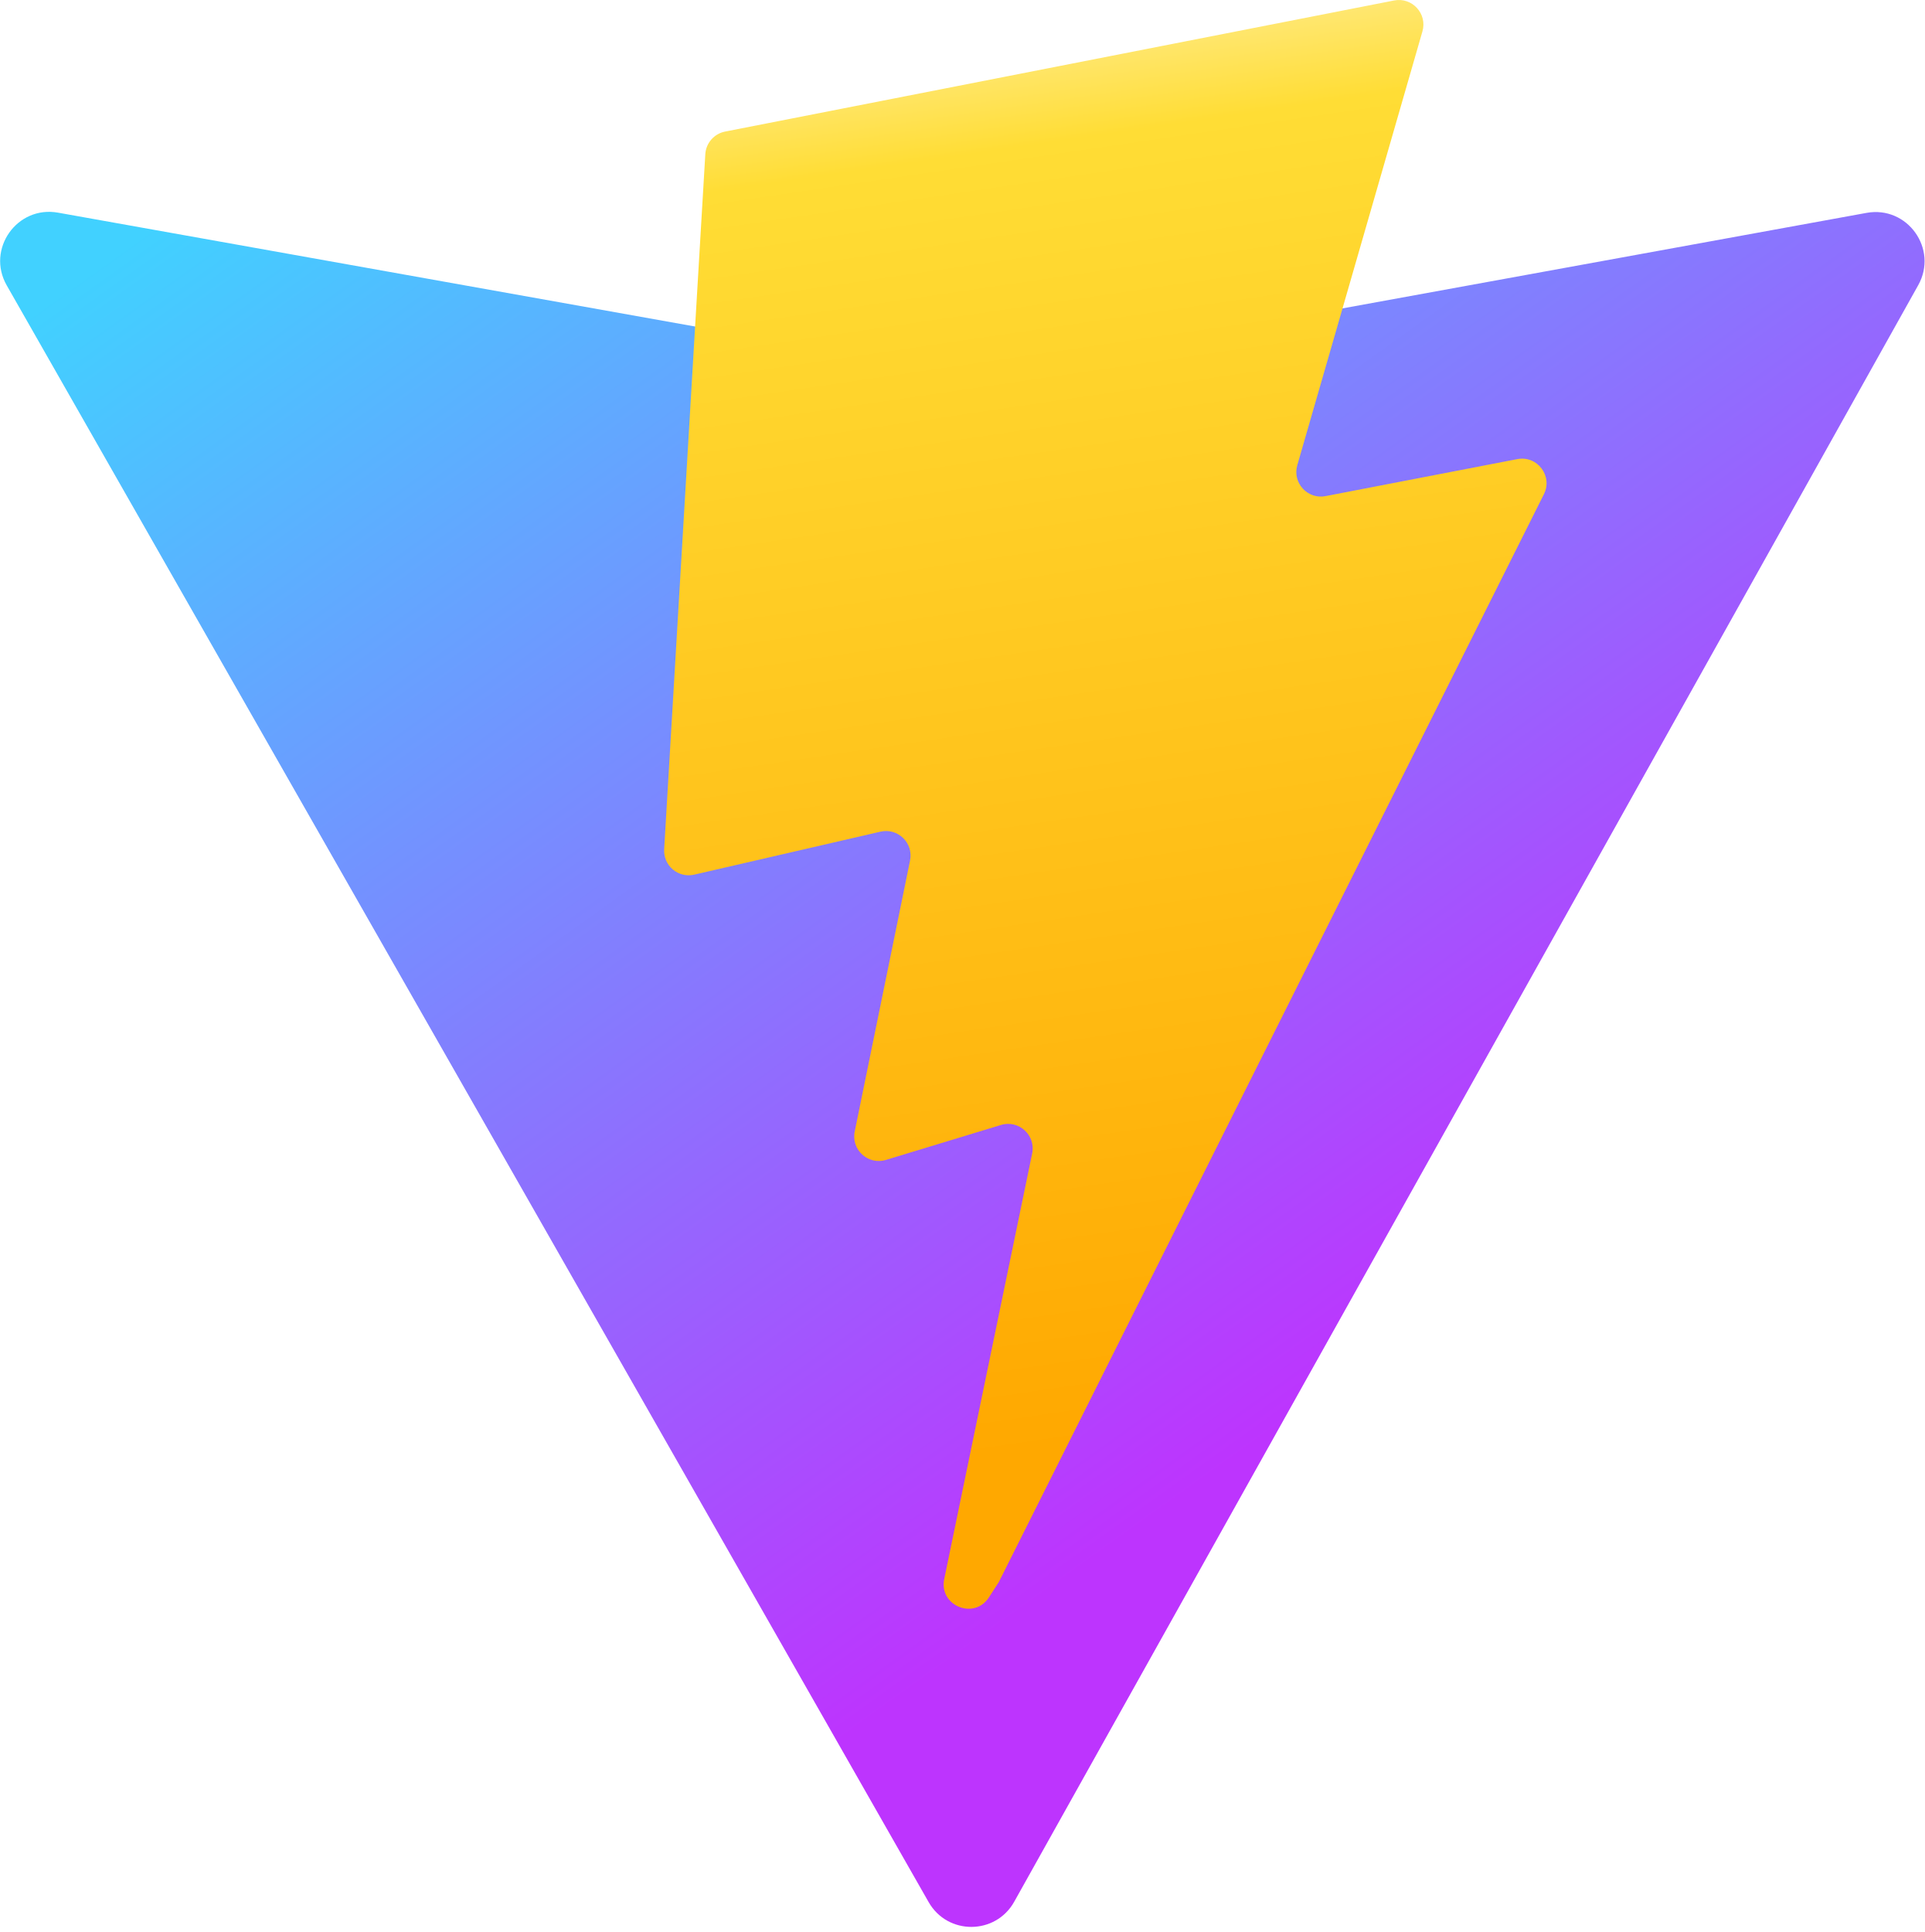
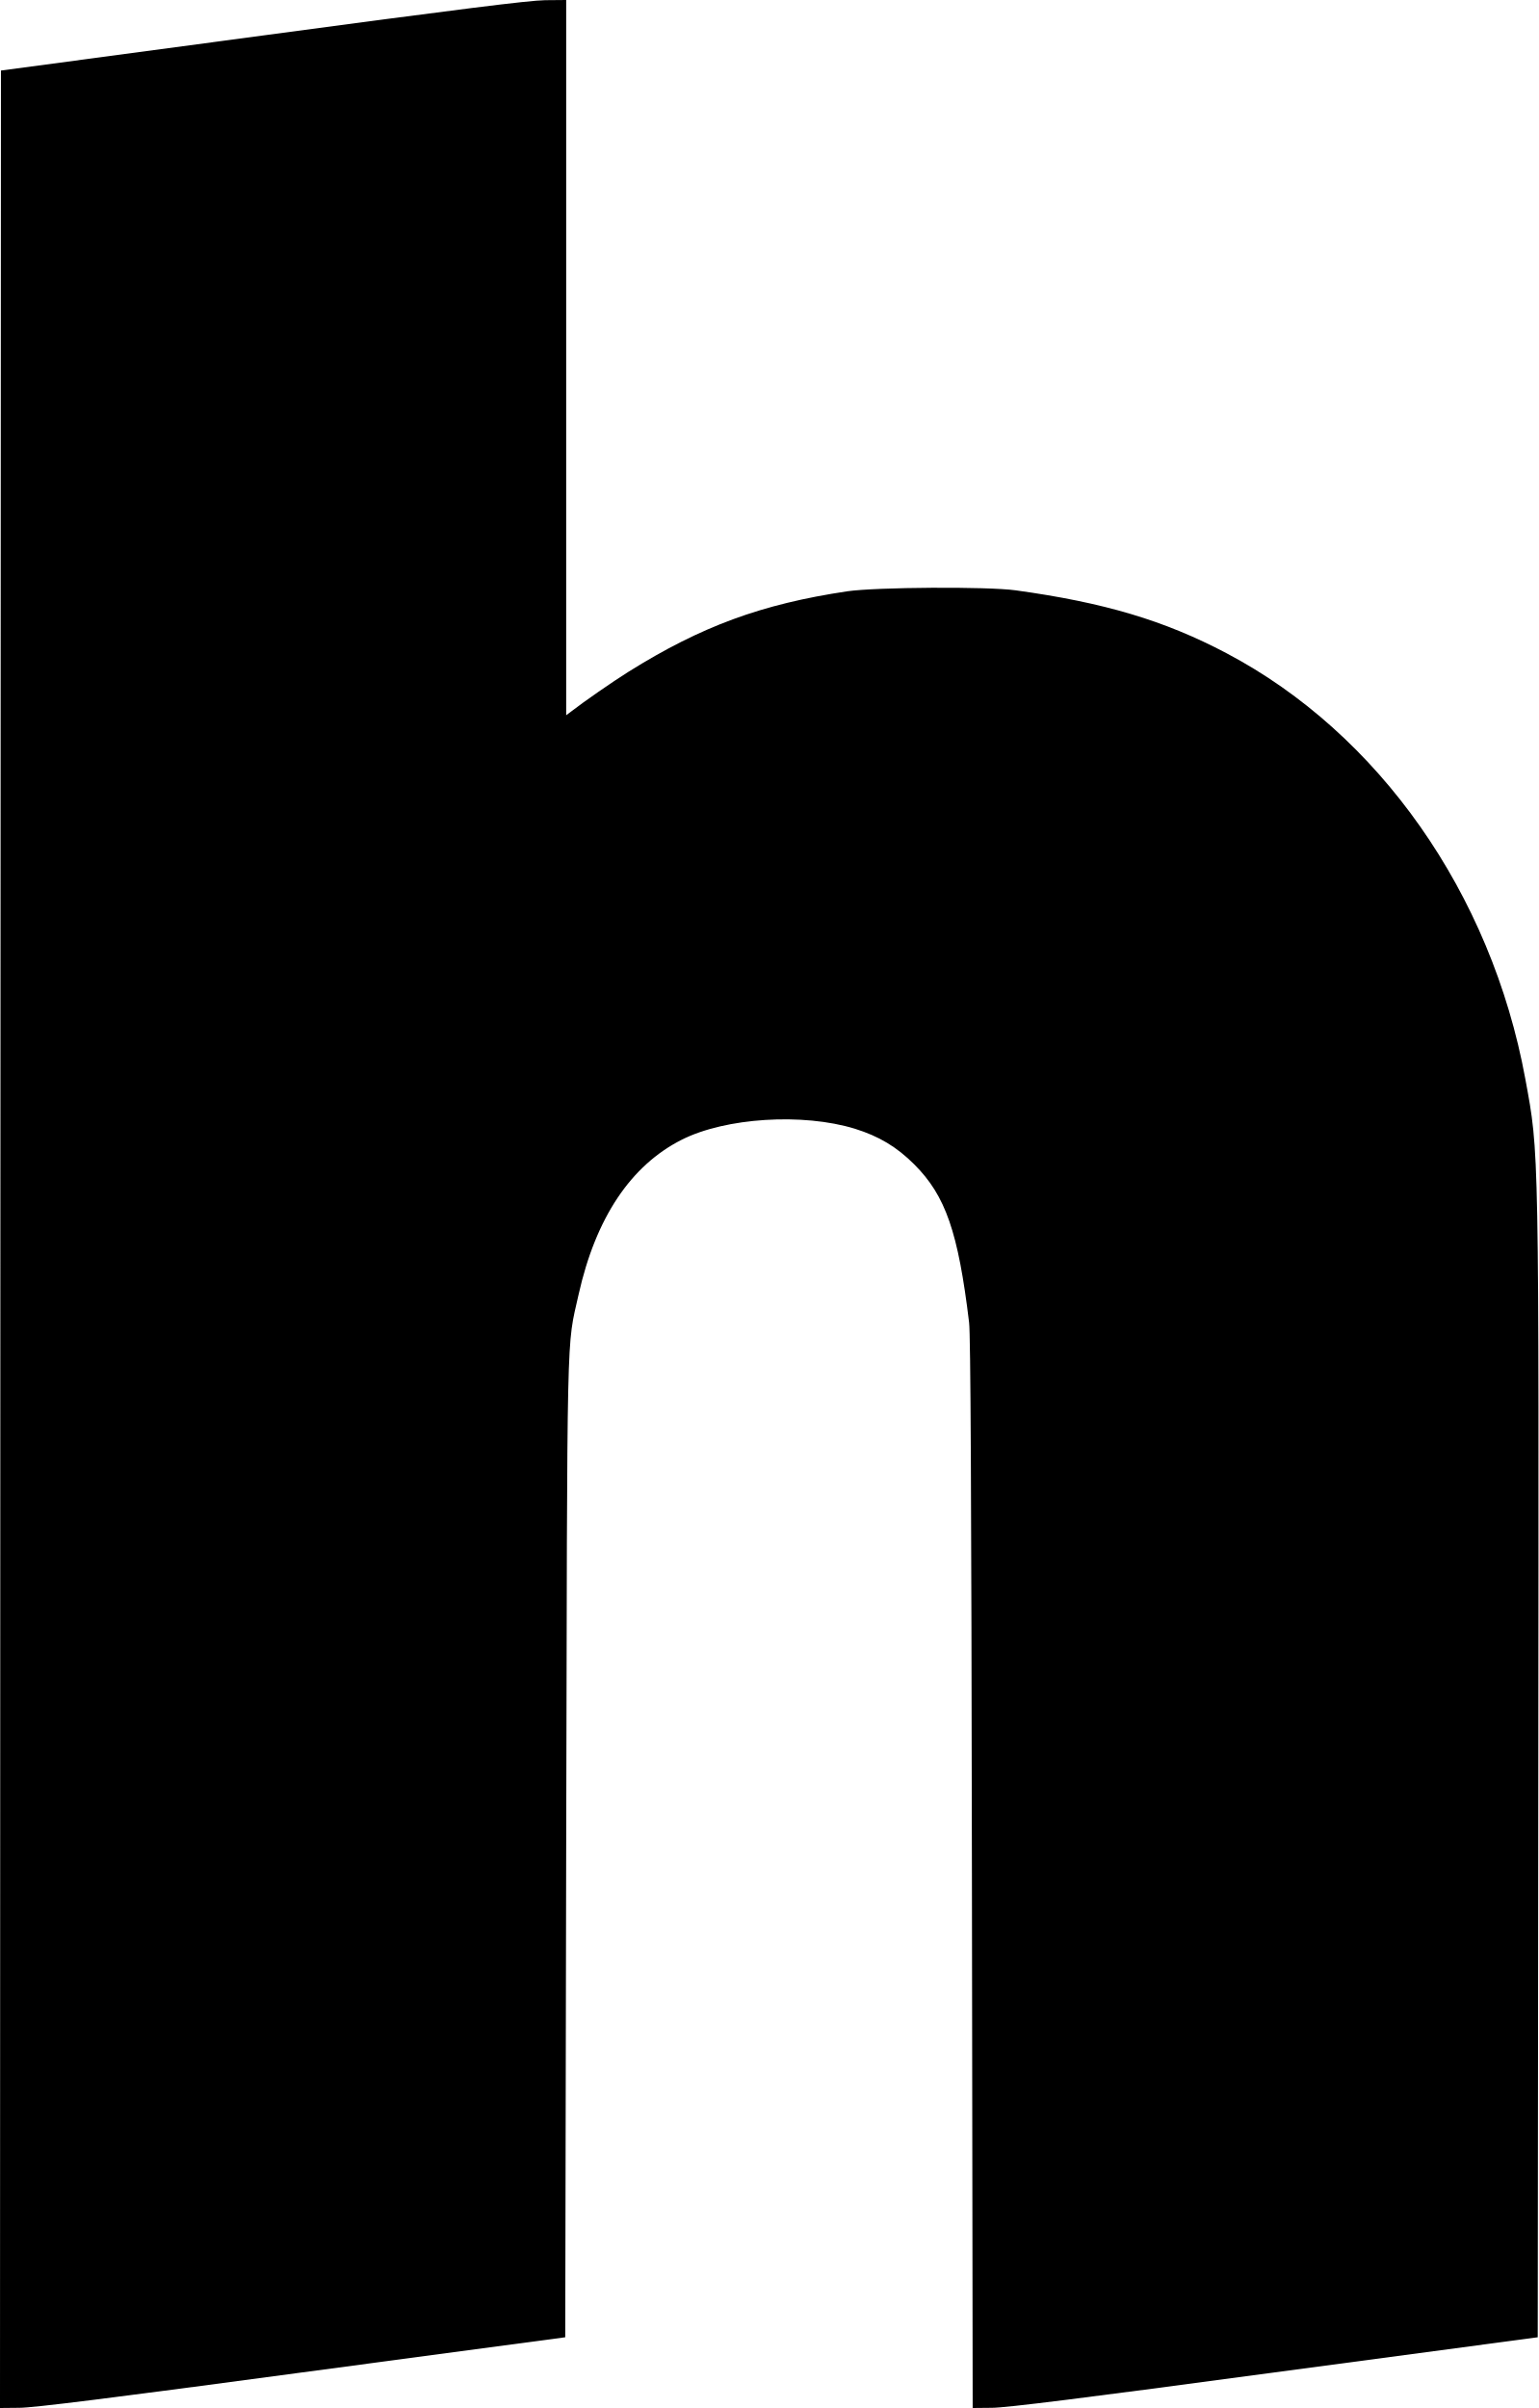
- <svg xmlns="http://www.w3.org/2000/svg" aria-hidden="true" role="img" class="iconify iconify--logos" width="31.88" height="32" preserveAspectRatio="xMidYMid meet" viewBox="0 0 256 257">
-   <defs>
-     <linearGradient id="IconifyId1813088fe1fbc01fb466" x1="-.828%" x2="57.636%" y1="7.652%" y2="78.411%">
-       <stop offset="0%" stop-color="#41D1FF" />
-       <stop offset="100%" stop-color="#BD34FE" />
-     </linearGradient>
-     <linearGradient id="IconifyId1813088fe1fbc01fb467" x1="43.376%" x2="50.316%" y1="2.242%" y2="89.03%">
-       <stop offset="0%" stop-color="#FFEA83" />
-       <stop offset="8.333%" stop-color="#FFDD35" />
-       <stop offset="100%" stop-color="#FFA800" />
-     </linearGradient>
-   </defs>
-   <path fill="url(#IconifyId1813088fe1fbc01fb466)" d="M255.153 37.938L134.897 252.976c-2.483 4.44-8.862 4.466-11.382.048L.875 37.958c-2.746-4.814 1.371-10.646 6.827-9.67l120.385 21.517a6.537 6.537 0 0 0 2.322-.004l117.867-21.483c5.438-.991 9.574 4.796 6.877 9.62Z" />
-   <path fill="url(#IconifyId1813088fe1fbc01fb467)" d="M185.432.063L96.44 17.501a3.268 3.268 0 0 0-2.634 3.014l-5.474 92.456a3.268 3.268 0 0 0 3.997 3.378l24.777-5.718c2.318-.535 4.413 1.507 3.936 3.838l-7.361 36.047c-.495 2.426 1.782 4.5 4.151 3.78l15.304-4.649c2.372-.72 4.652 1.36 4.15 3.788l-11.698 56.621c-.732 3.542 3.979 5.473 5.943 2.437l1.313-2.028l72.516-144.72c1.215-2.423-.88-5.186-3.54-4.672l-25.505 4.922c-2.396.462-4.435-1.77-3.759-4.114l16.646-57.705c.677-2.35-1.37-4.583-3.769-4.113Z" />
+ <svg xmlns="http://www.w3.org/2000/svg" version="1.0" width="818pt" height="1280pt" viewBox="0 0 818 1280" preserveAspectRatio="xMidYMid meet">
+   <g transform="translate(0,1280) scale(0.1,-0.1)" fill="#000000" stroke="none">
+     <path d="M1395 12611 l-1390 -186 -3 -6213 -2 -6212 102 1 c75 0 491 52 1503 188 l1400 187 5 2595 c6 2858 1 2656 66 2948 91 407 277 686 549 823 232 117 643 143 920 58 128 -40 222 -96 316 -190 166 -166 233 -359 291 -840 8 -68 12 -892 15 -2932 l4 -2838 102 1 c74 0 491 52 1502 188 l1400 187 3 3005 c3 3369 5 3281 -69 3684 -181 986 -779 1836 -1589 2263 -330 174 -649 269 -1120 334 -152 21 -742 17 -895 -5 -456 -68 -777 -186 -1164 -428 -86 -54 -236 -158 -303 -210 l-28 -21 0 1901 0 1901 -112 -1 c-85 -1 -459 -48 -1503 -188z" />
+   </g>
</svg>
